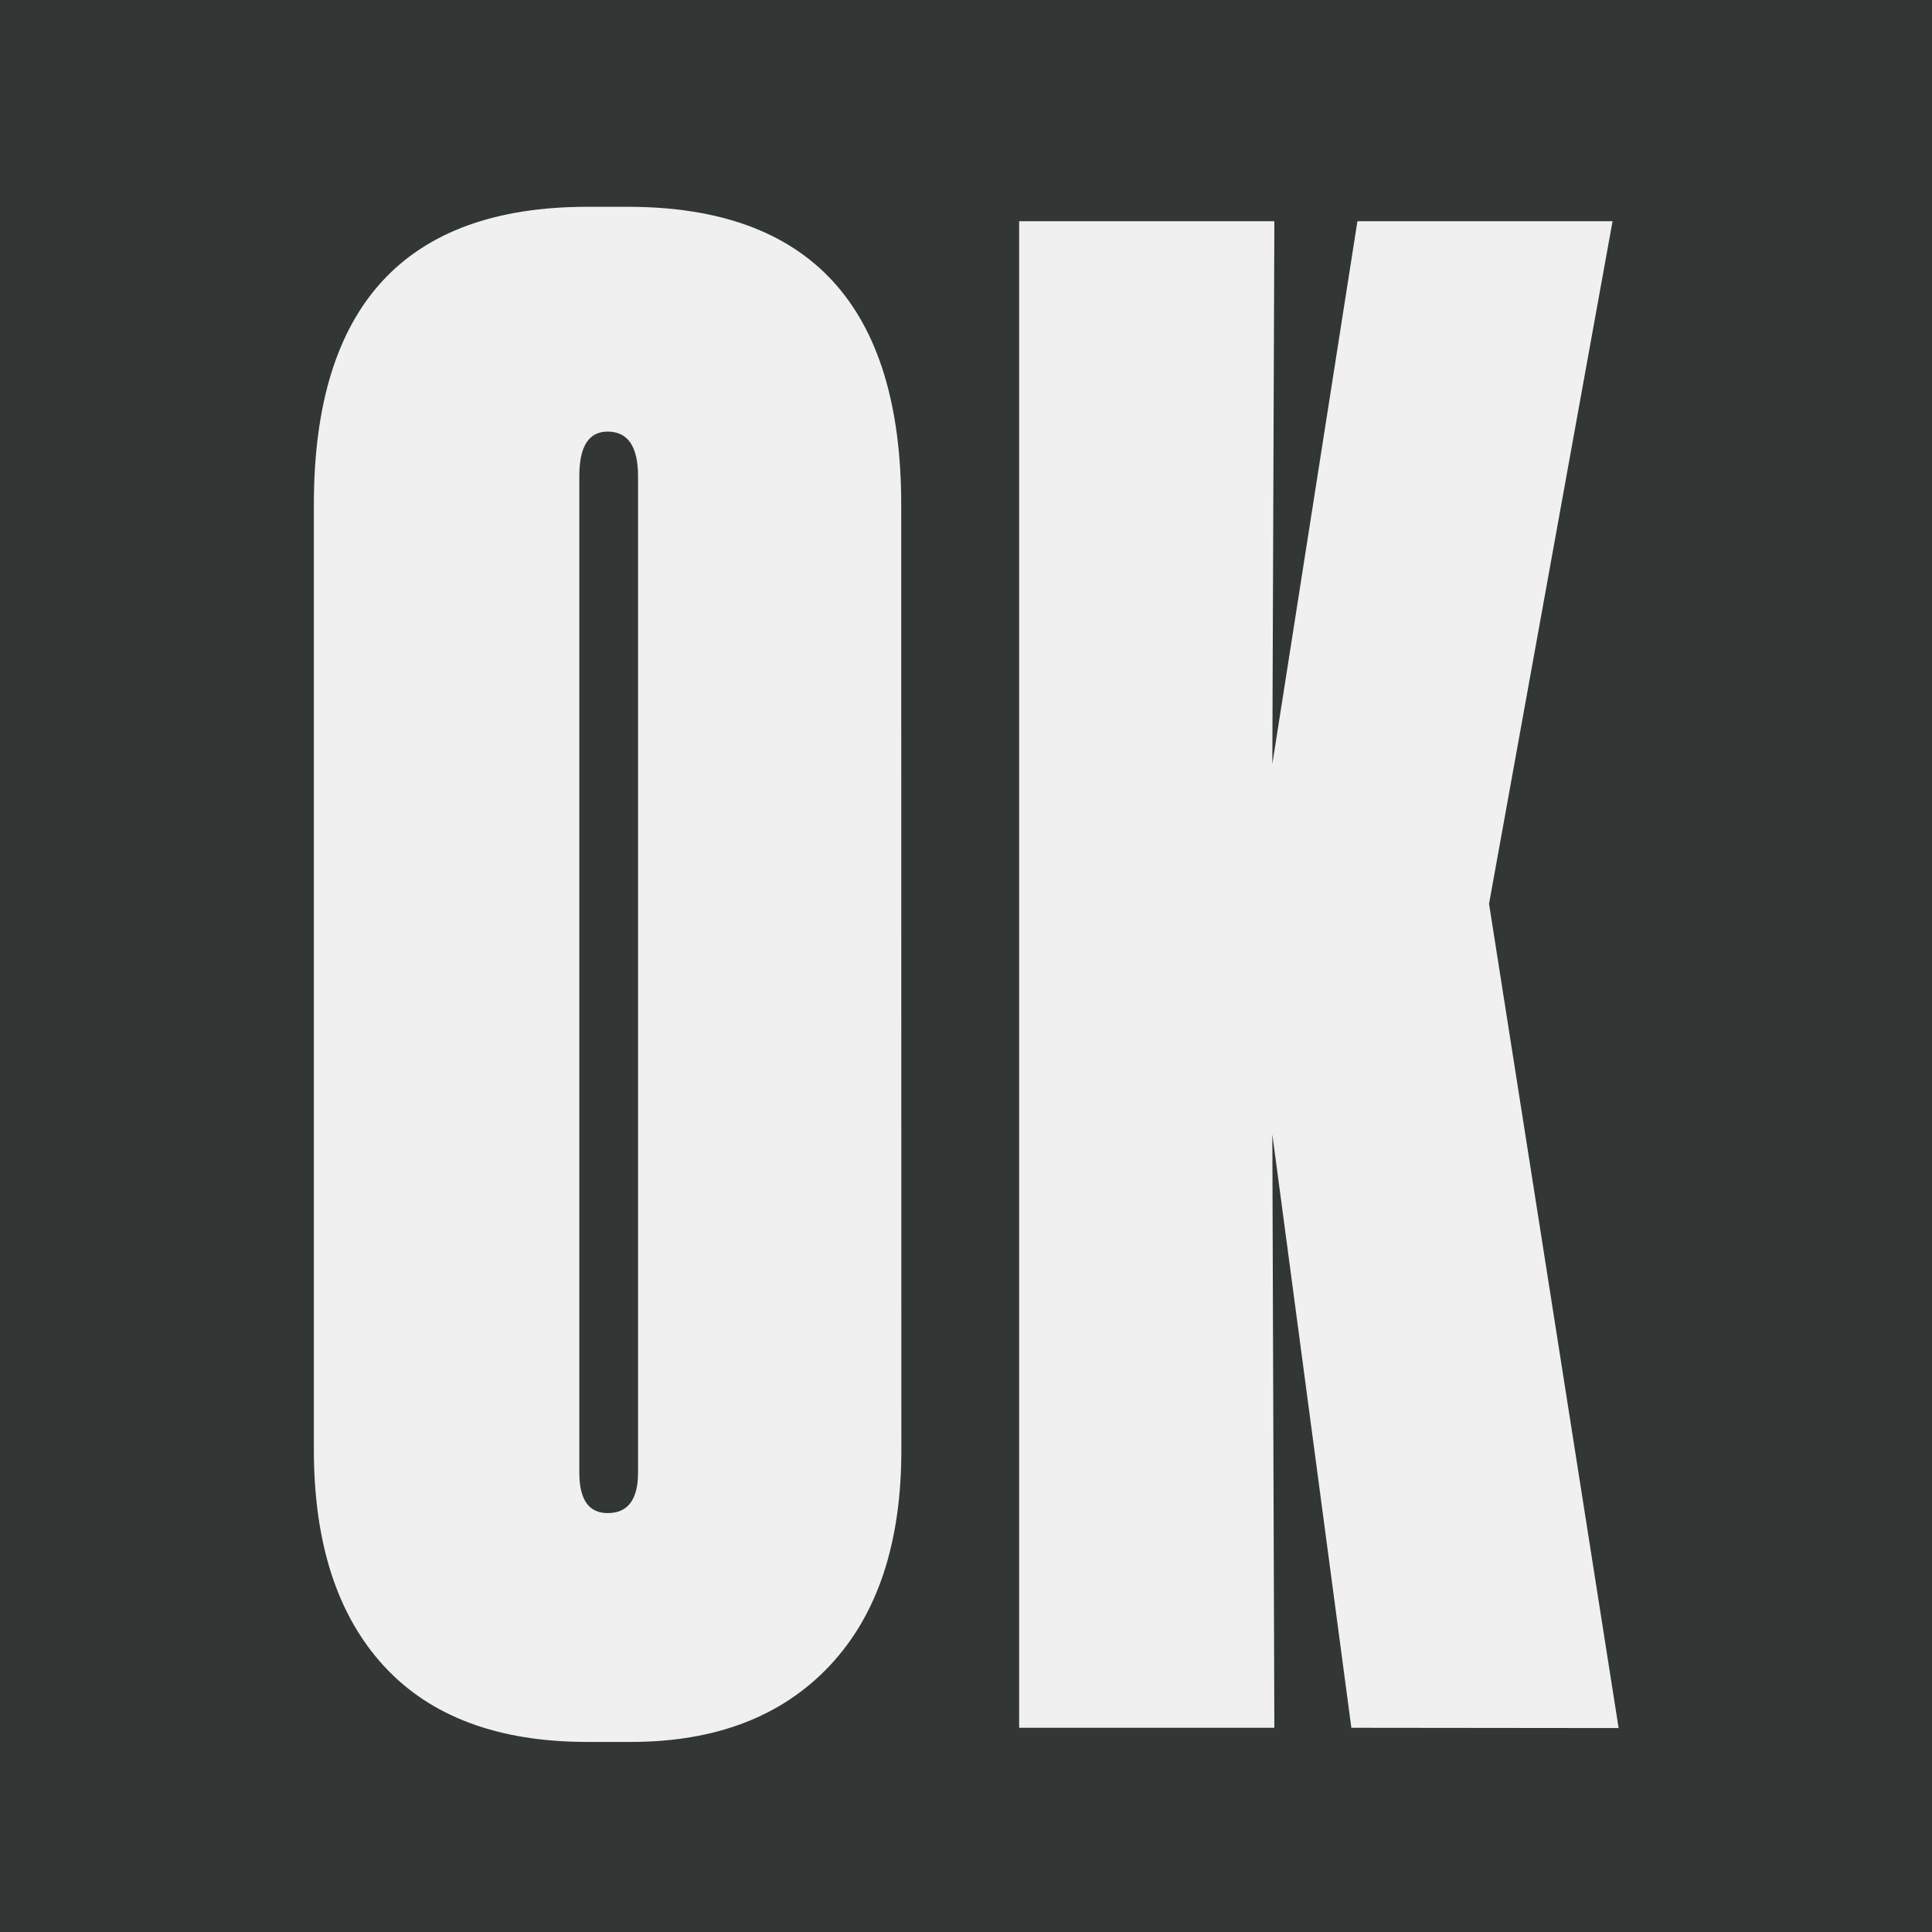
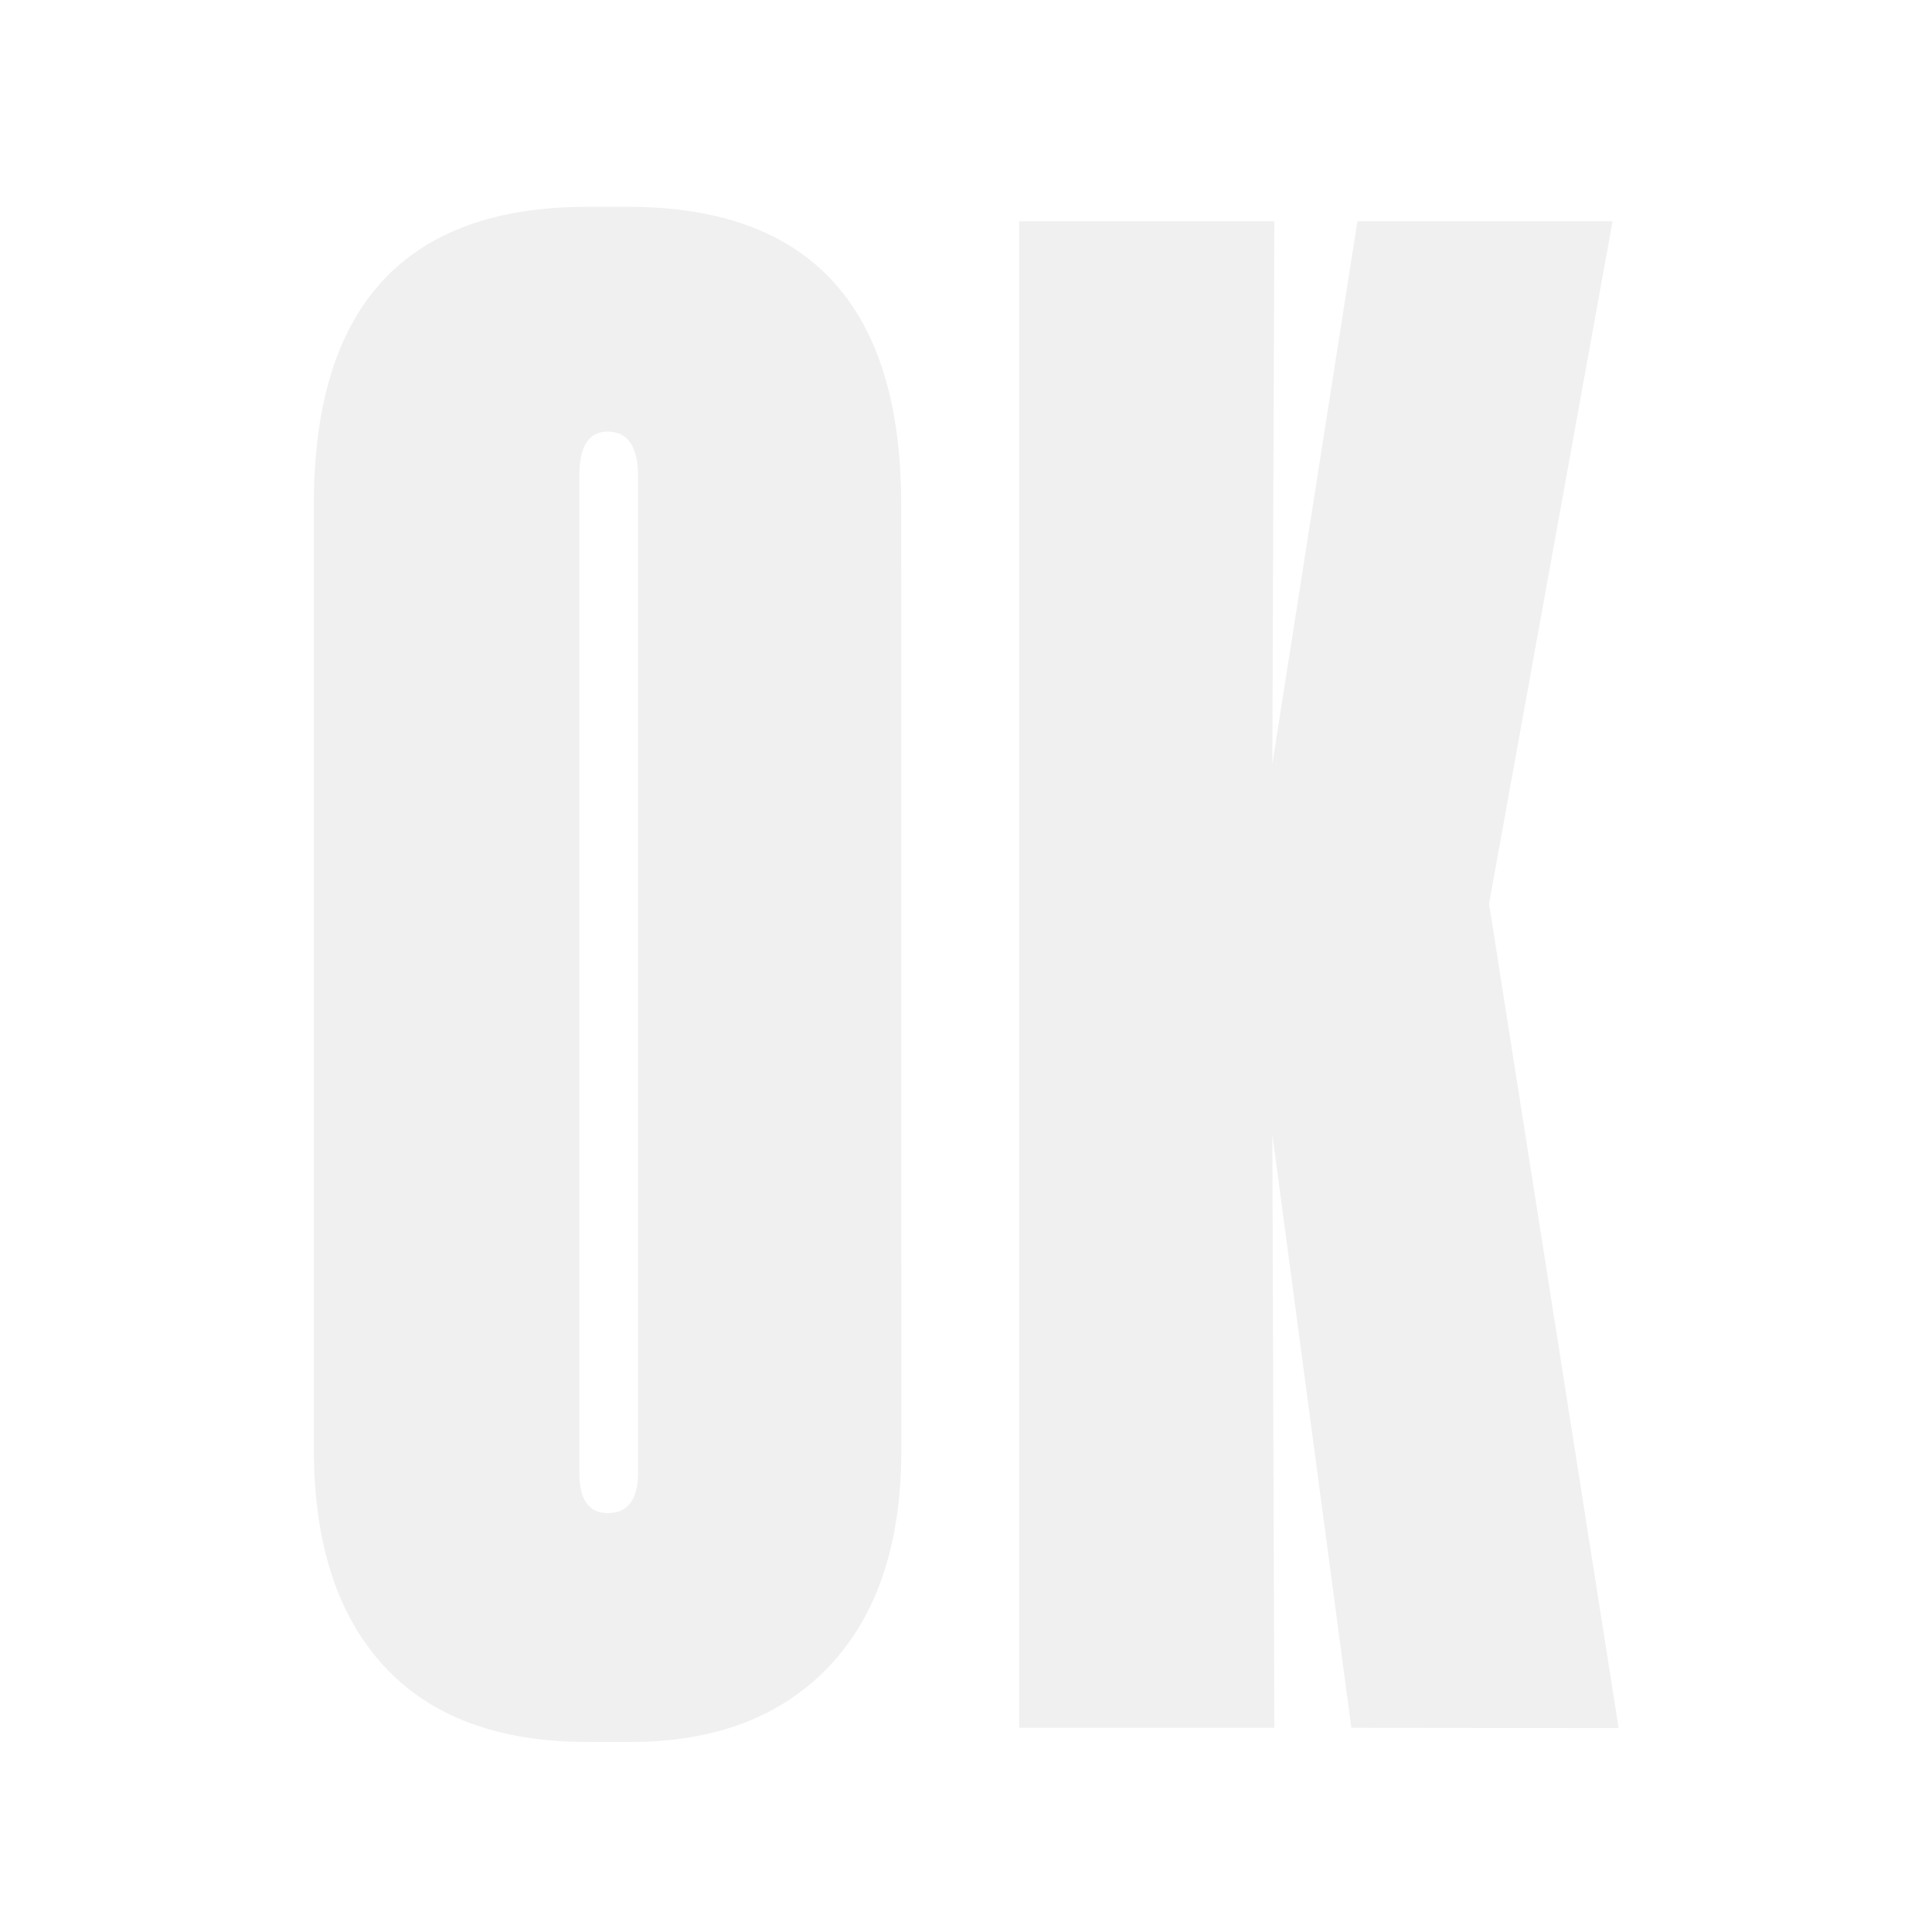
<svg xmlns="http://www.w3.org/2000/svg" viewBox="0 0 277 277">
  <defs>
-     <style>.cls-1{fill:#323735;}</style>
+     <style>.cls-1{fill:#fff;}</style>
  </defs>
  <g id="Layer_2" data-name="Layer 2">
    <g id="Layer_1-2" data-name="Layer 1">
      <path class="cls-1" d="M0,0V277H277V0ZM129.23,207.94q0,20-10.31,30.92t-28.6,10.89h-6.1q-19.17,0-29.18-10.89T45,207.94V72.33q0-42.67,39.2-42.68H90q39.21,0,39.21,42.68Zm64.52,39.78-11.33-85.08.29,85.08H146.12v-216h36.59l-.29,77.82,12.2-77.82H231.2l-17.71,97.86,18.58,118.18Z" />
      <path class="cls-1" d="M87.12,61.88q-4.07,0-4.06,6.39V211.13c0,3.88,1.35,5.81,4.06,5.81,2.9,0,4.36-1.93,4.36-5.81V68.27C91.48,64,90,61.88,87.12,61.88Z" />
    </g>
  </g>
</svg>
